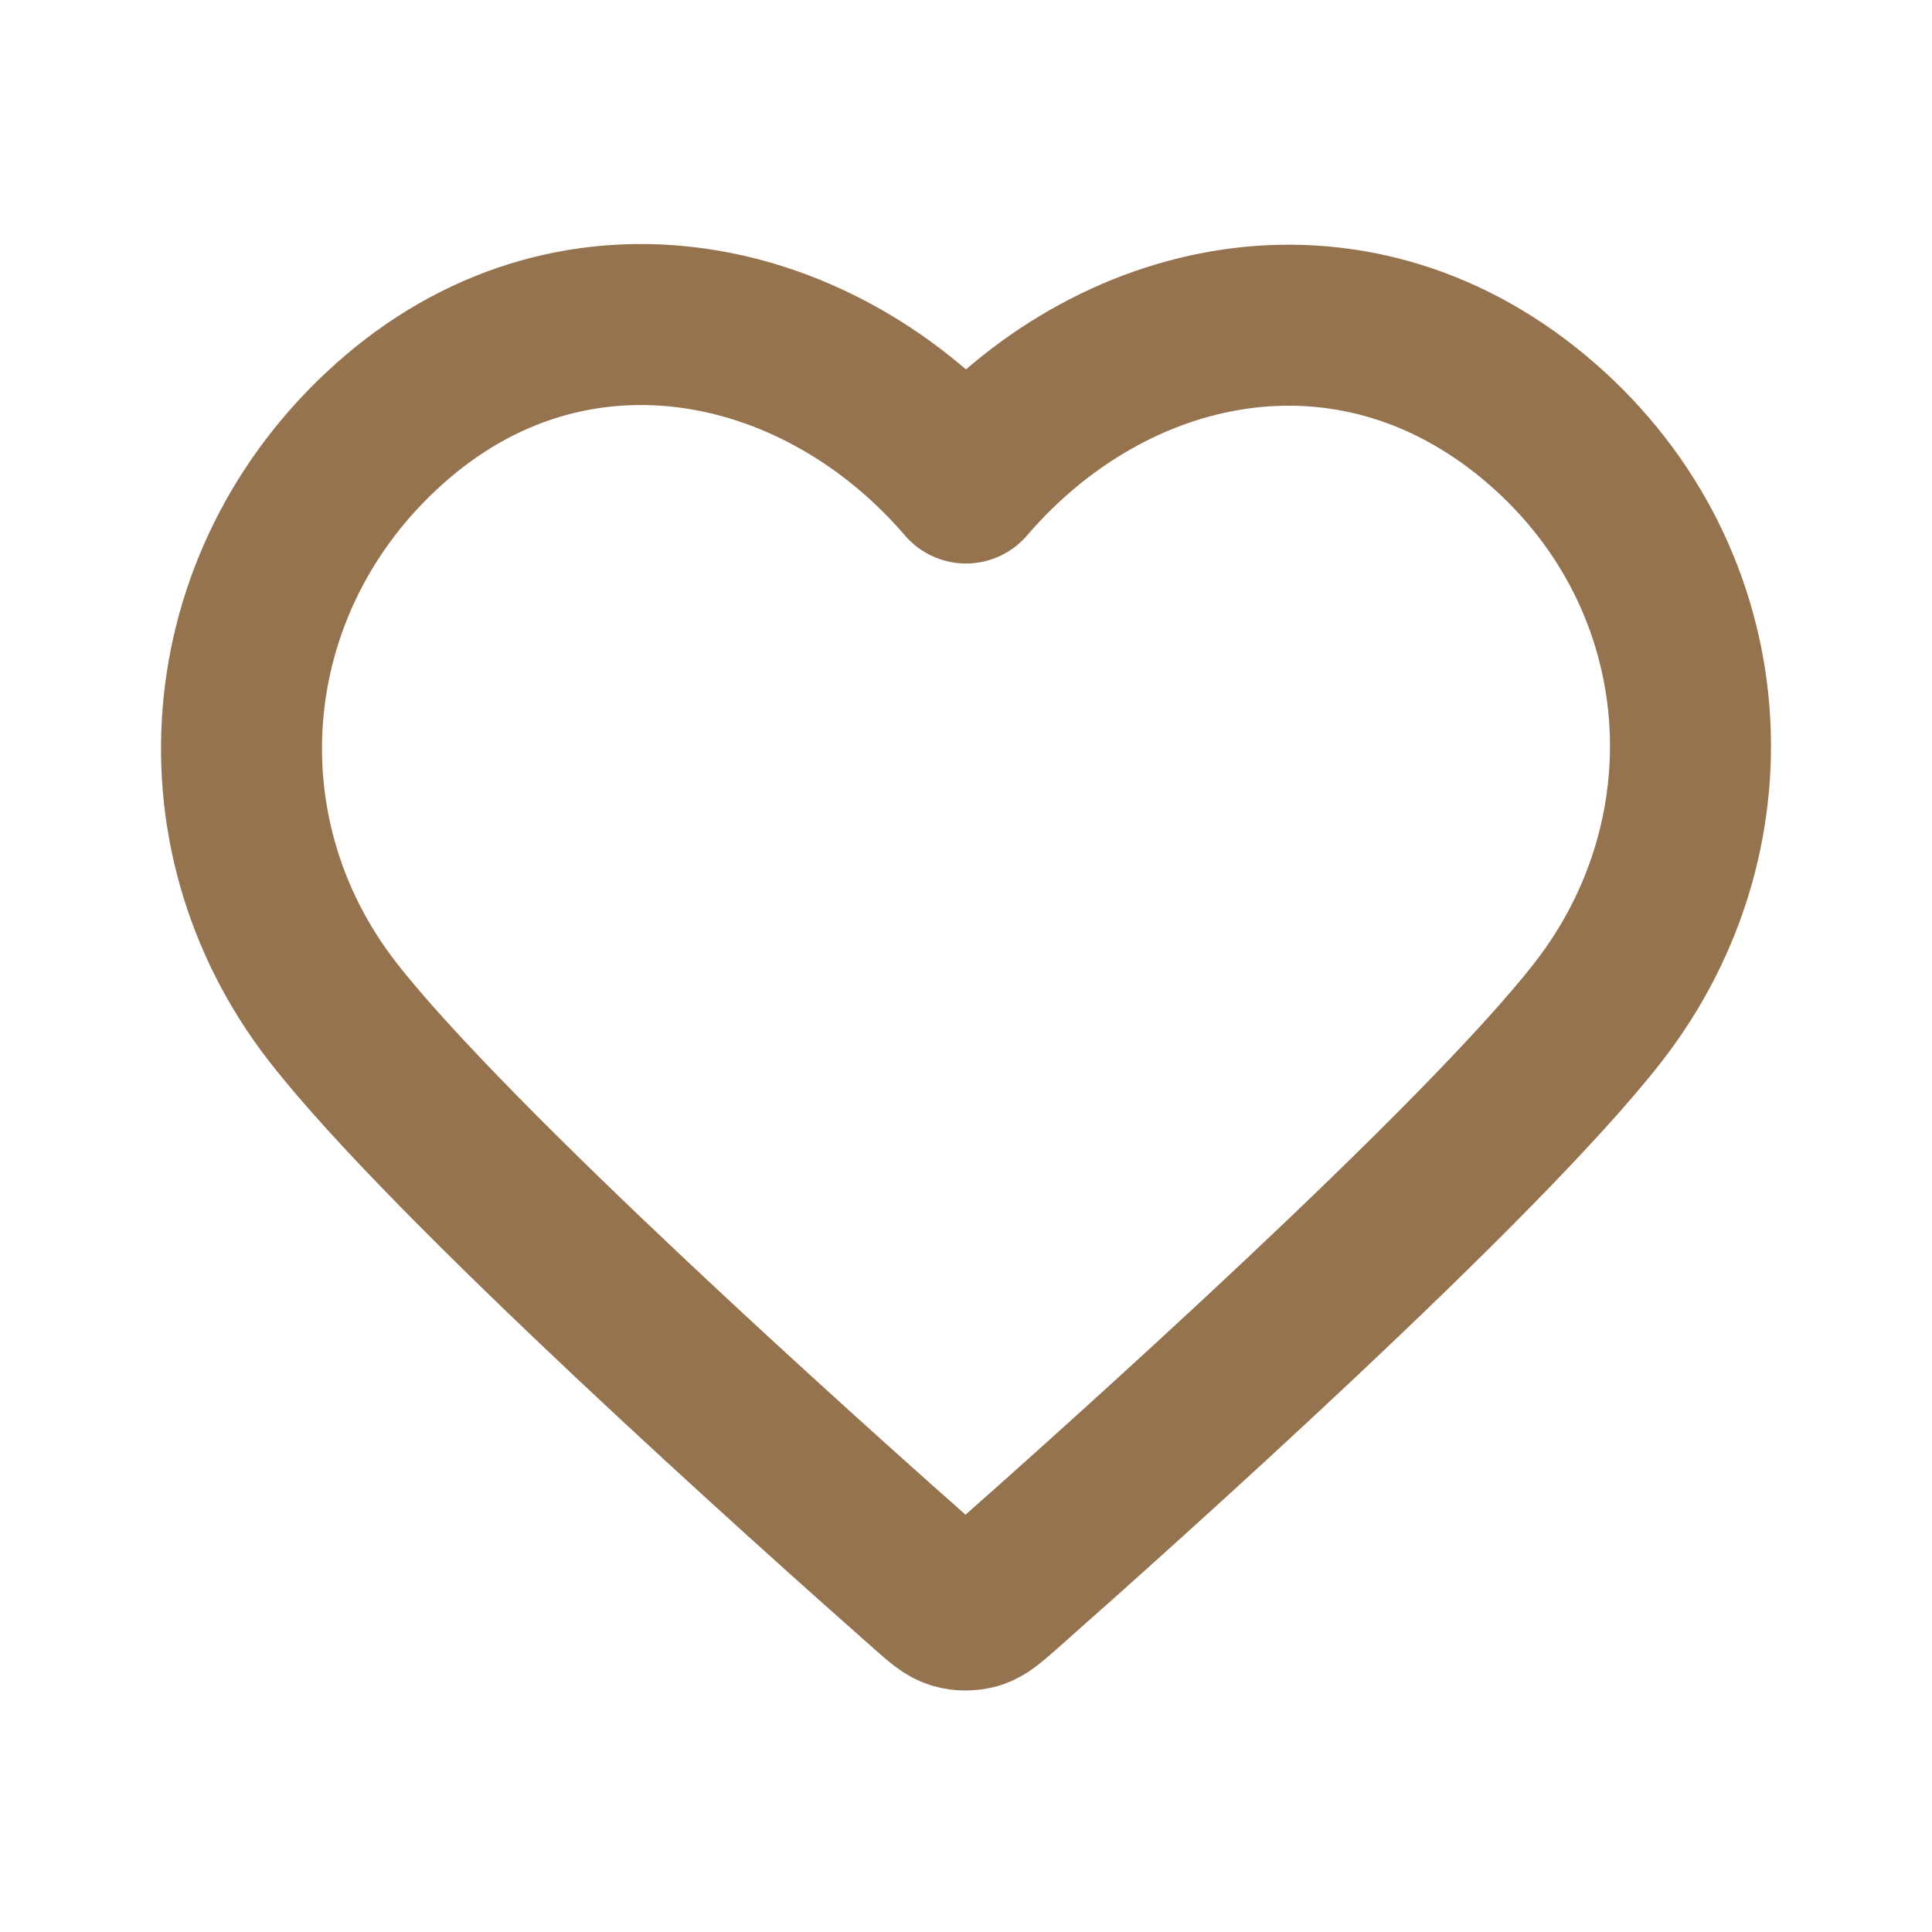
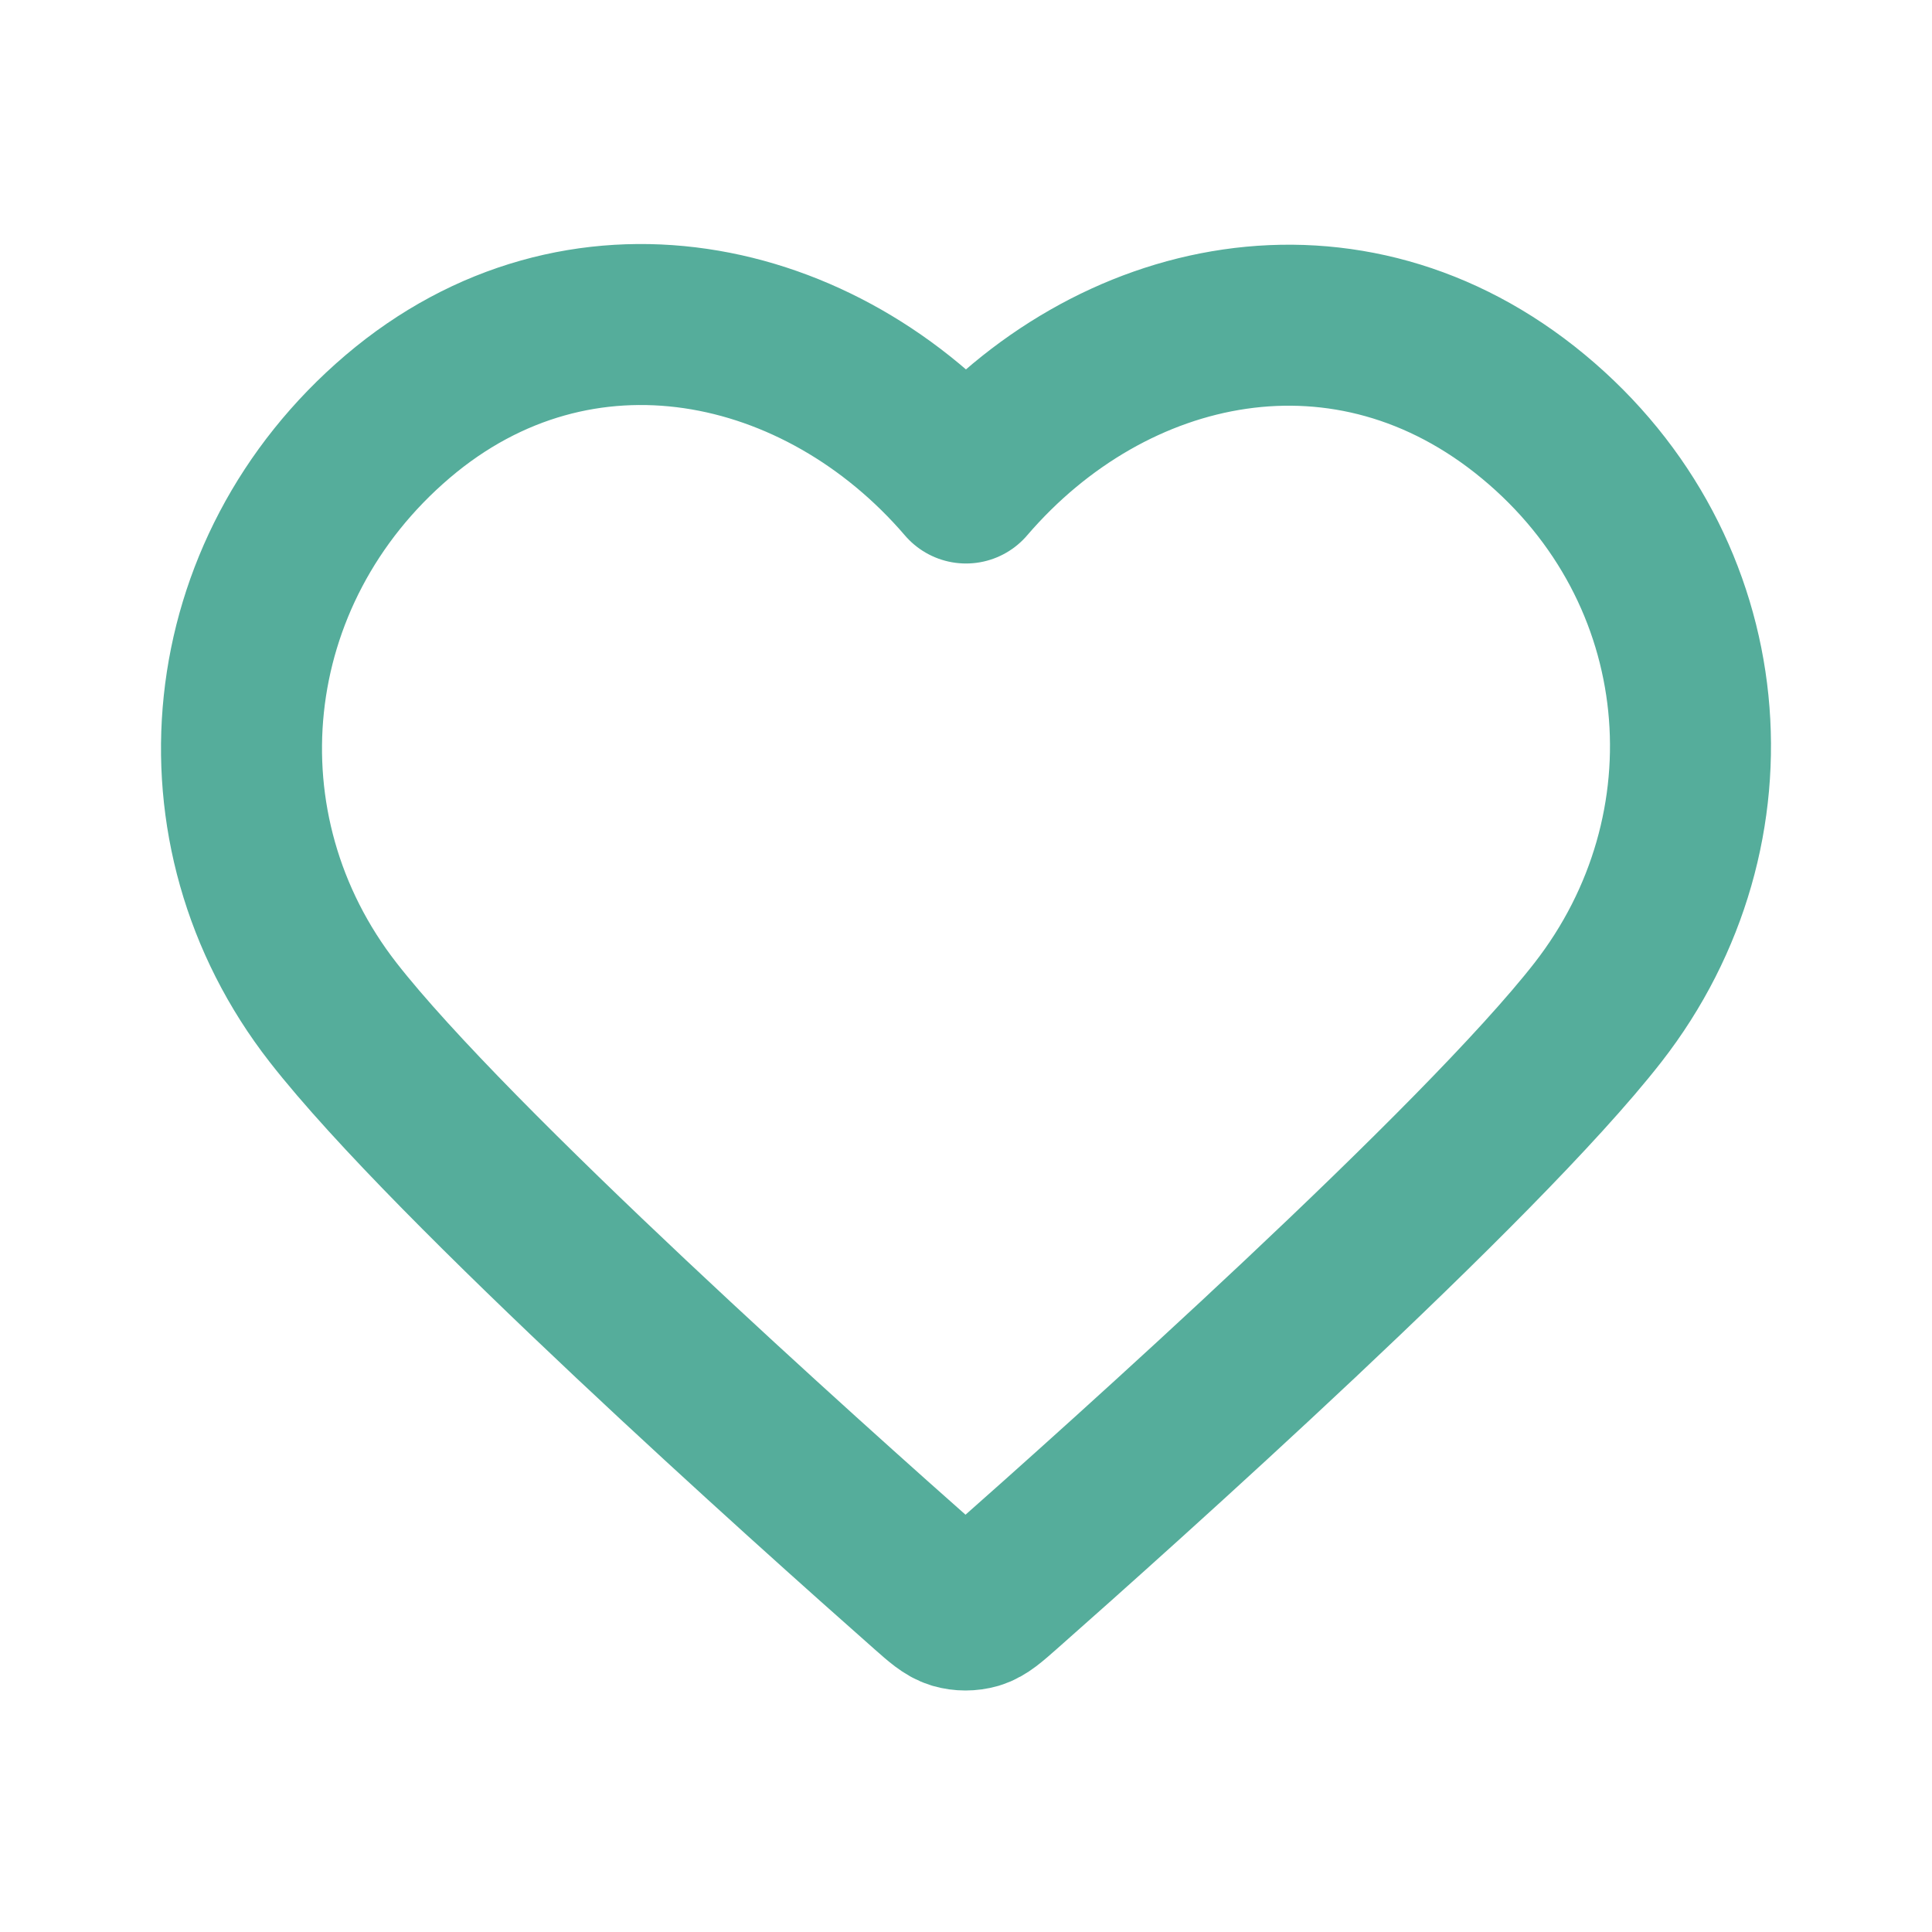
<svg xmlns="http://www.w3.org/2000/svg" width="800px" height="800px" viewBox="0 0 24 24" fill="none">
-   <path fill-rule="evenodd" clip-rule="evenodd" d="M12 6C10.201 3.903 7.194 3.255 4.939 5.175C2.685 7.096 2.367 10.306 4.138 12.577C5.61 14.465 10.065 18.448 11.525 19.737C11.688 19.881 11.77 19.953 11.865 19.982C11.948 20.006 12.039 20.006 12.123 19.982C12.218 19.953 12.299 19.881 12.463 19.737C13.923 18.448 18.378 14.465 19.85 12.577C21.62 10.306 21.342 7.075 19.048 5.175C16.755 3.275 13.799 3.903 12 6Z" stroke="#96734F" stroke-width="2" stroke-linecap="round" stroke-linejoin="round" />
+   <path fill-rule="evenodd" clip-rule="evenodd" d="M12 6C10.201 3.903 7.194 3.255 4.939 5.175C2.685 7.096 2.367 10.306 4.138 12.577C5.61 14.465 10.065 18.448 11.525 19.737C11.688 19.881 11.77 19.953 11.865 19.982C11.948 20.006 12.039 20.006 12.123 19.982C12.218 19.953 12.299 19.881 12.463 19.737C13.923 18.448 18.378 14.465 19.85 12.577C21.62 10.306 21.342 7.075 19.048 5.175C16.755 3.275 13.799 3.903 12 6Z" stroke="#55AD9B" stroke-width="2" stroke-linecap="round" stroke-linejoin="round" />
</svg>
